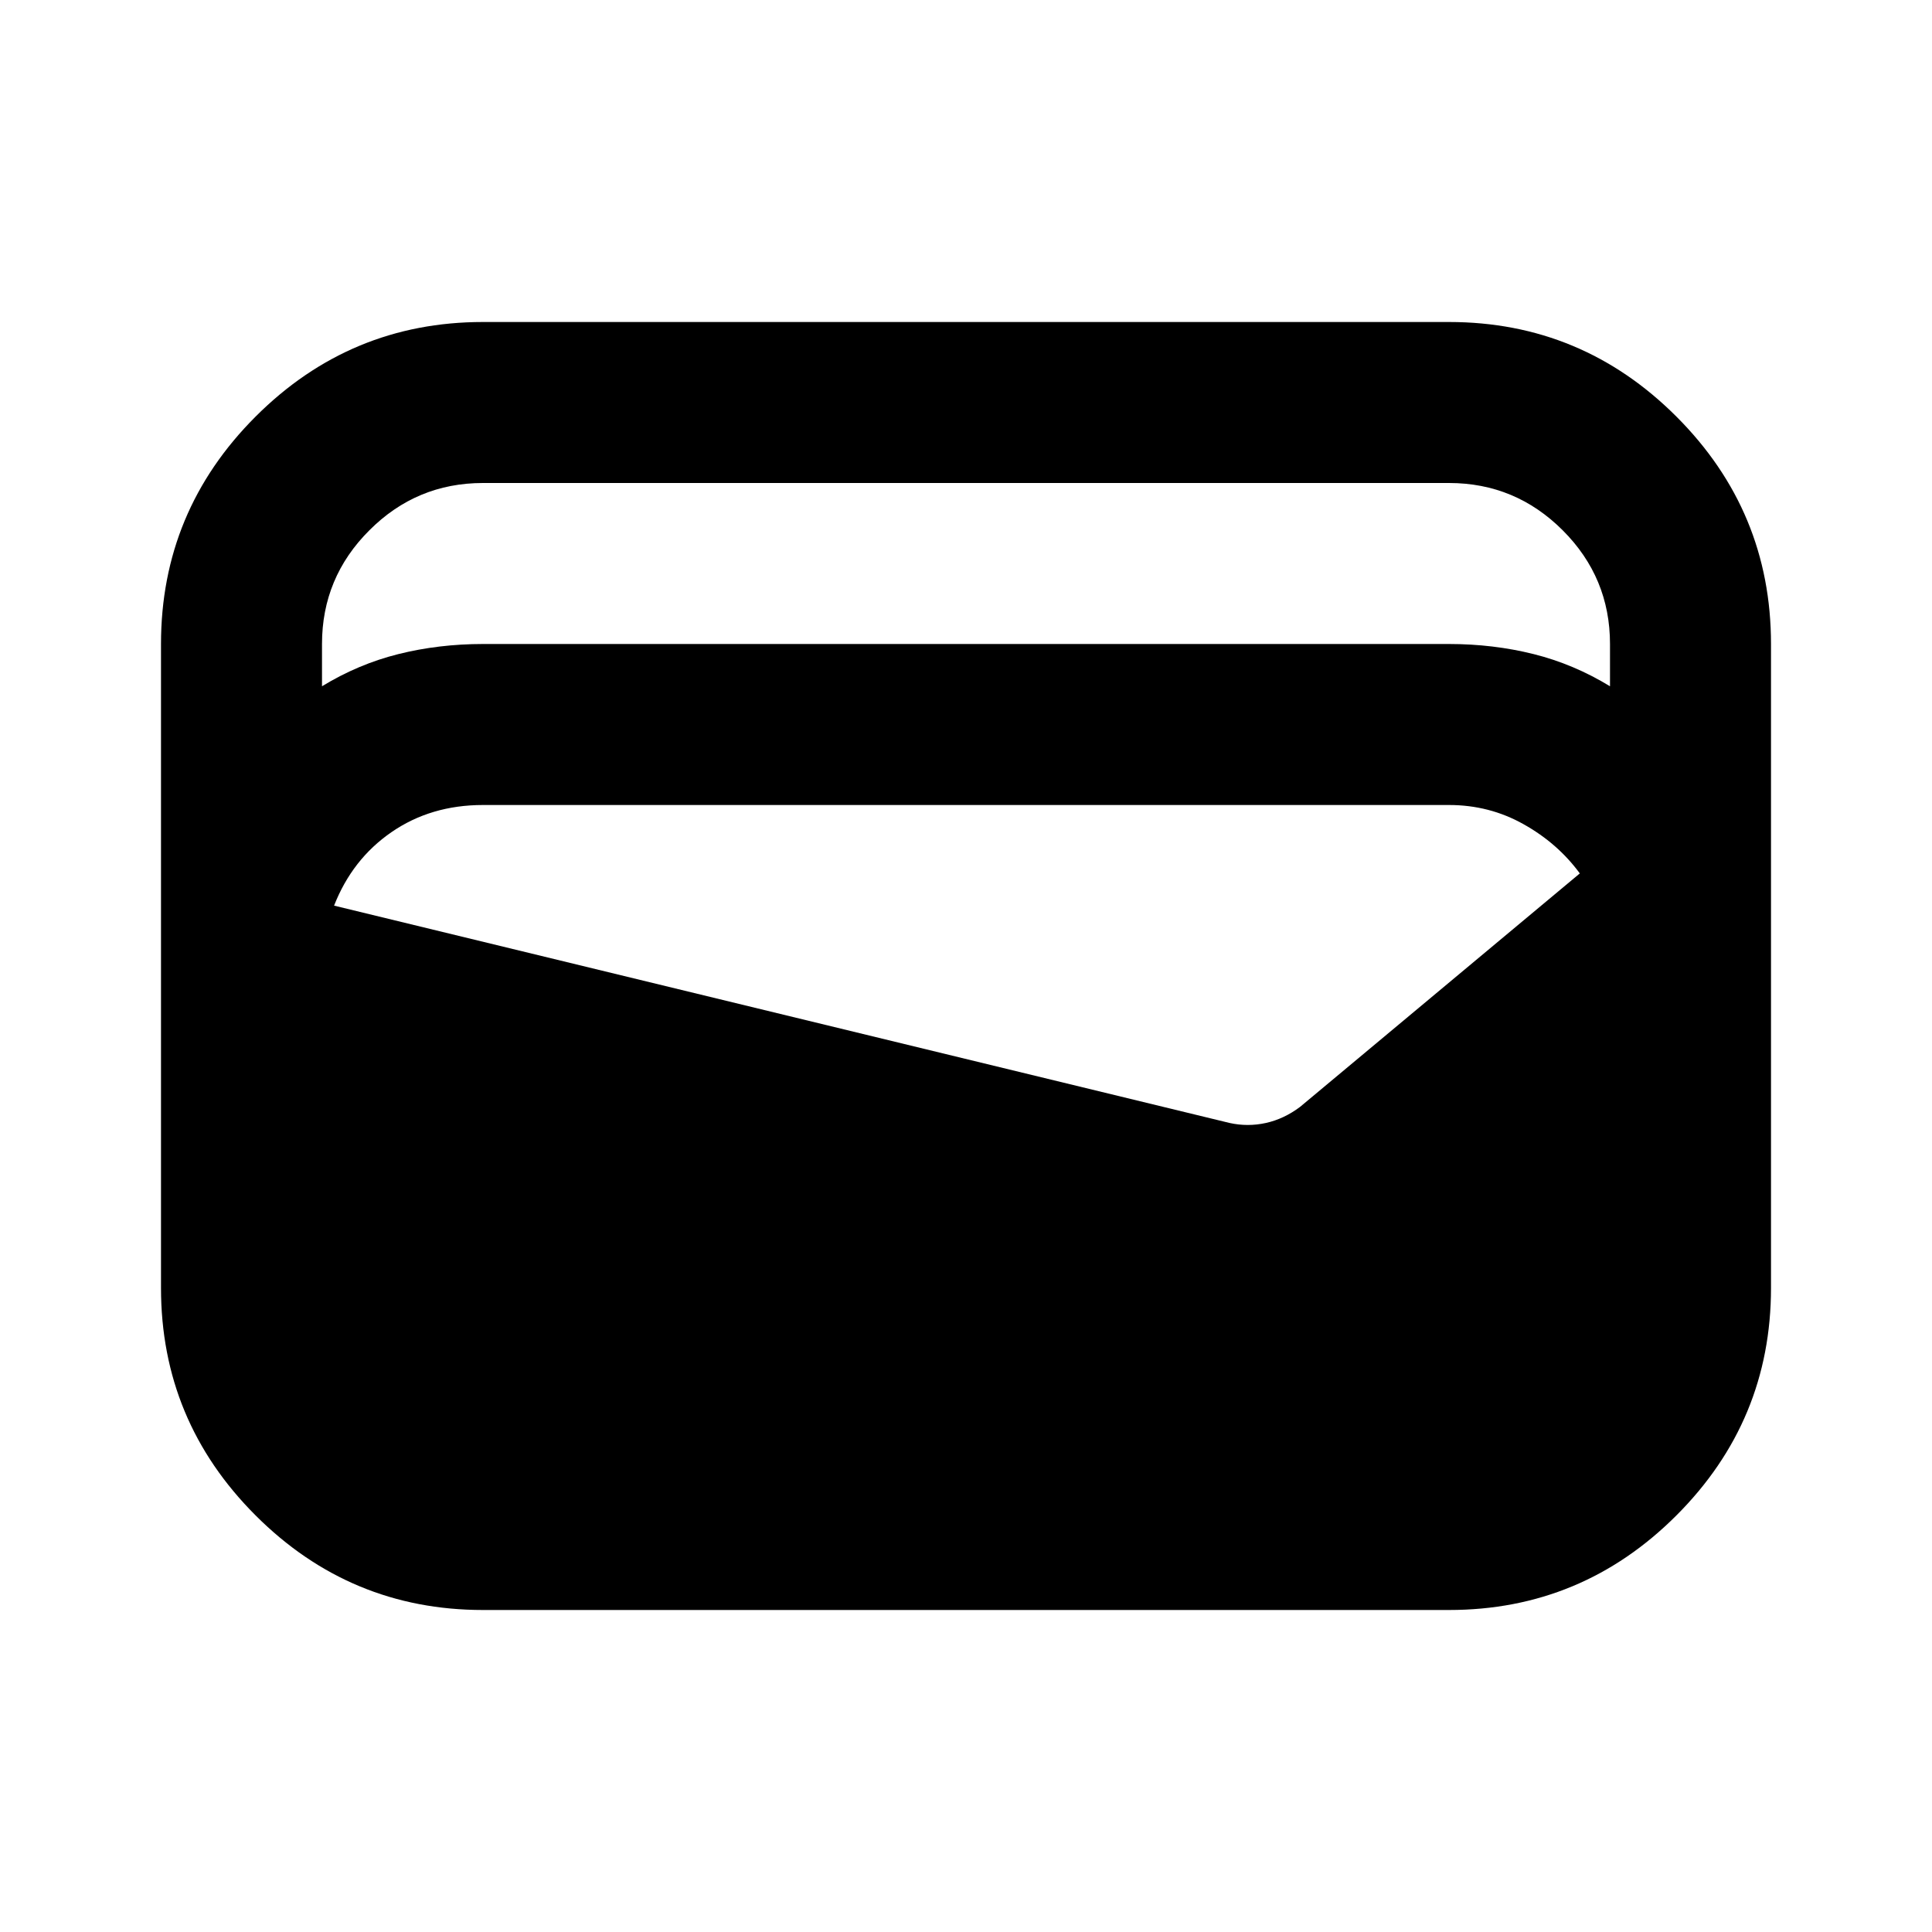
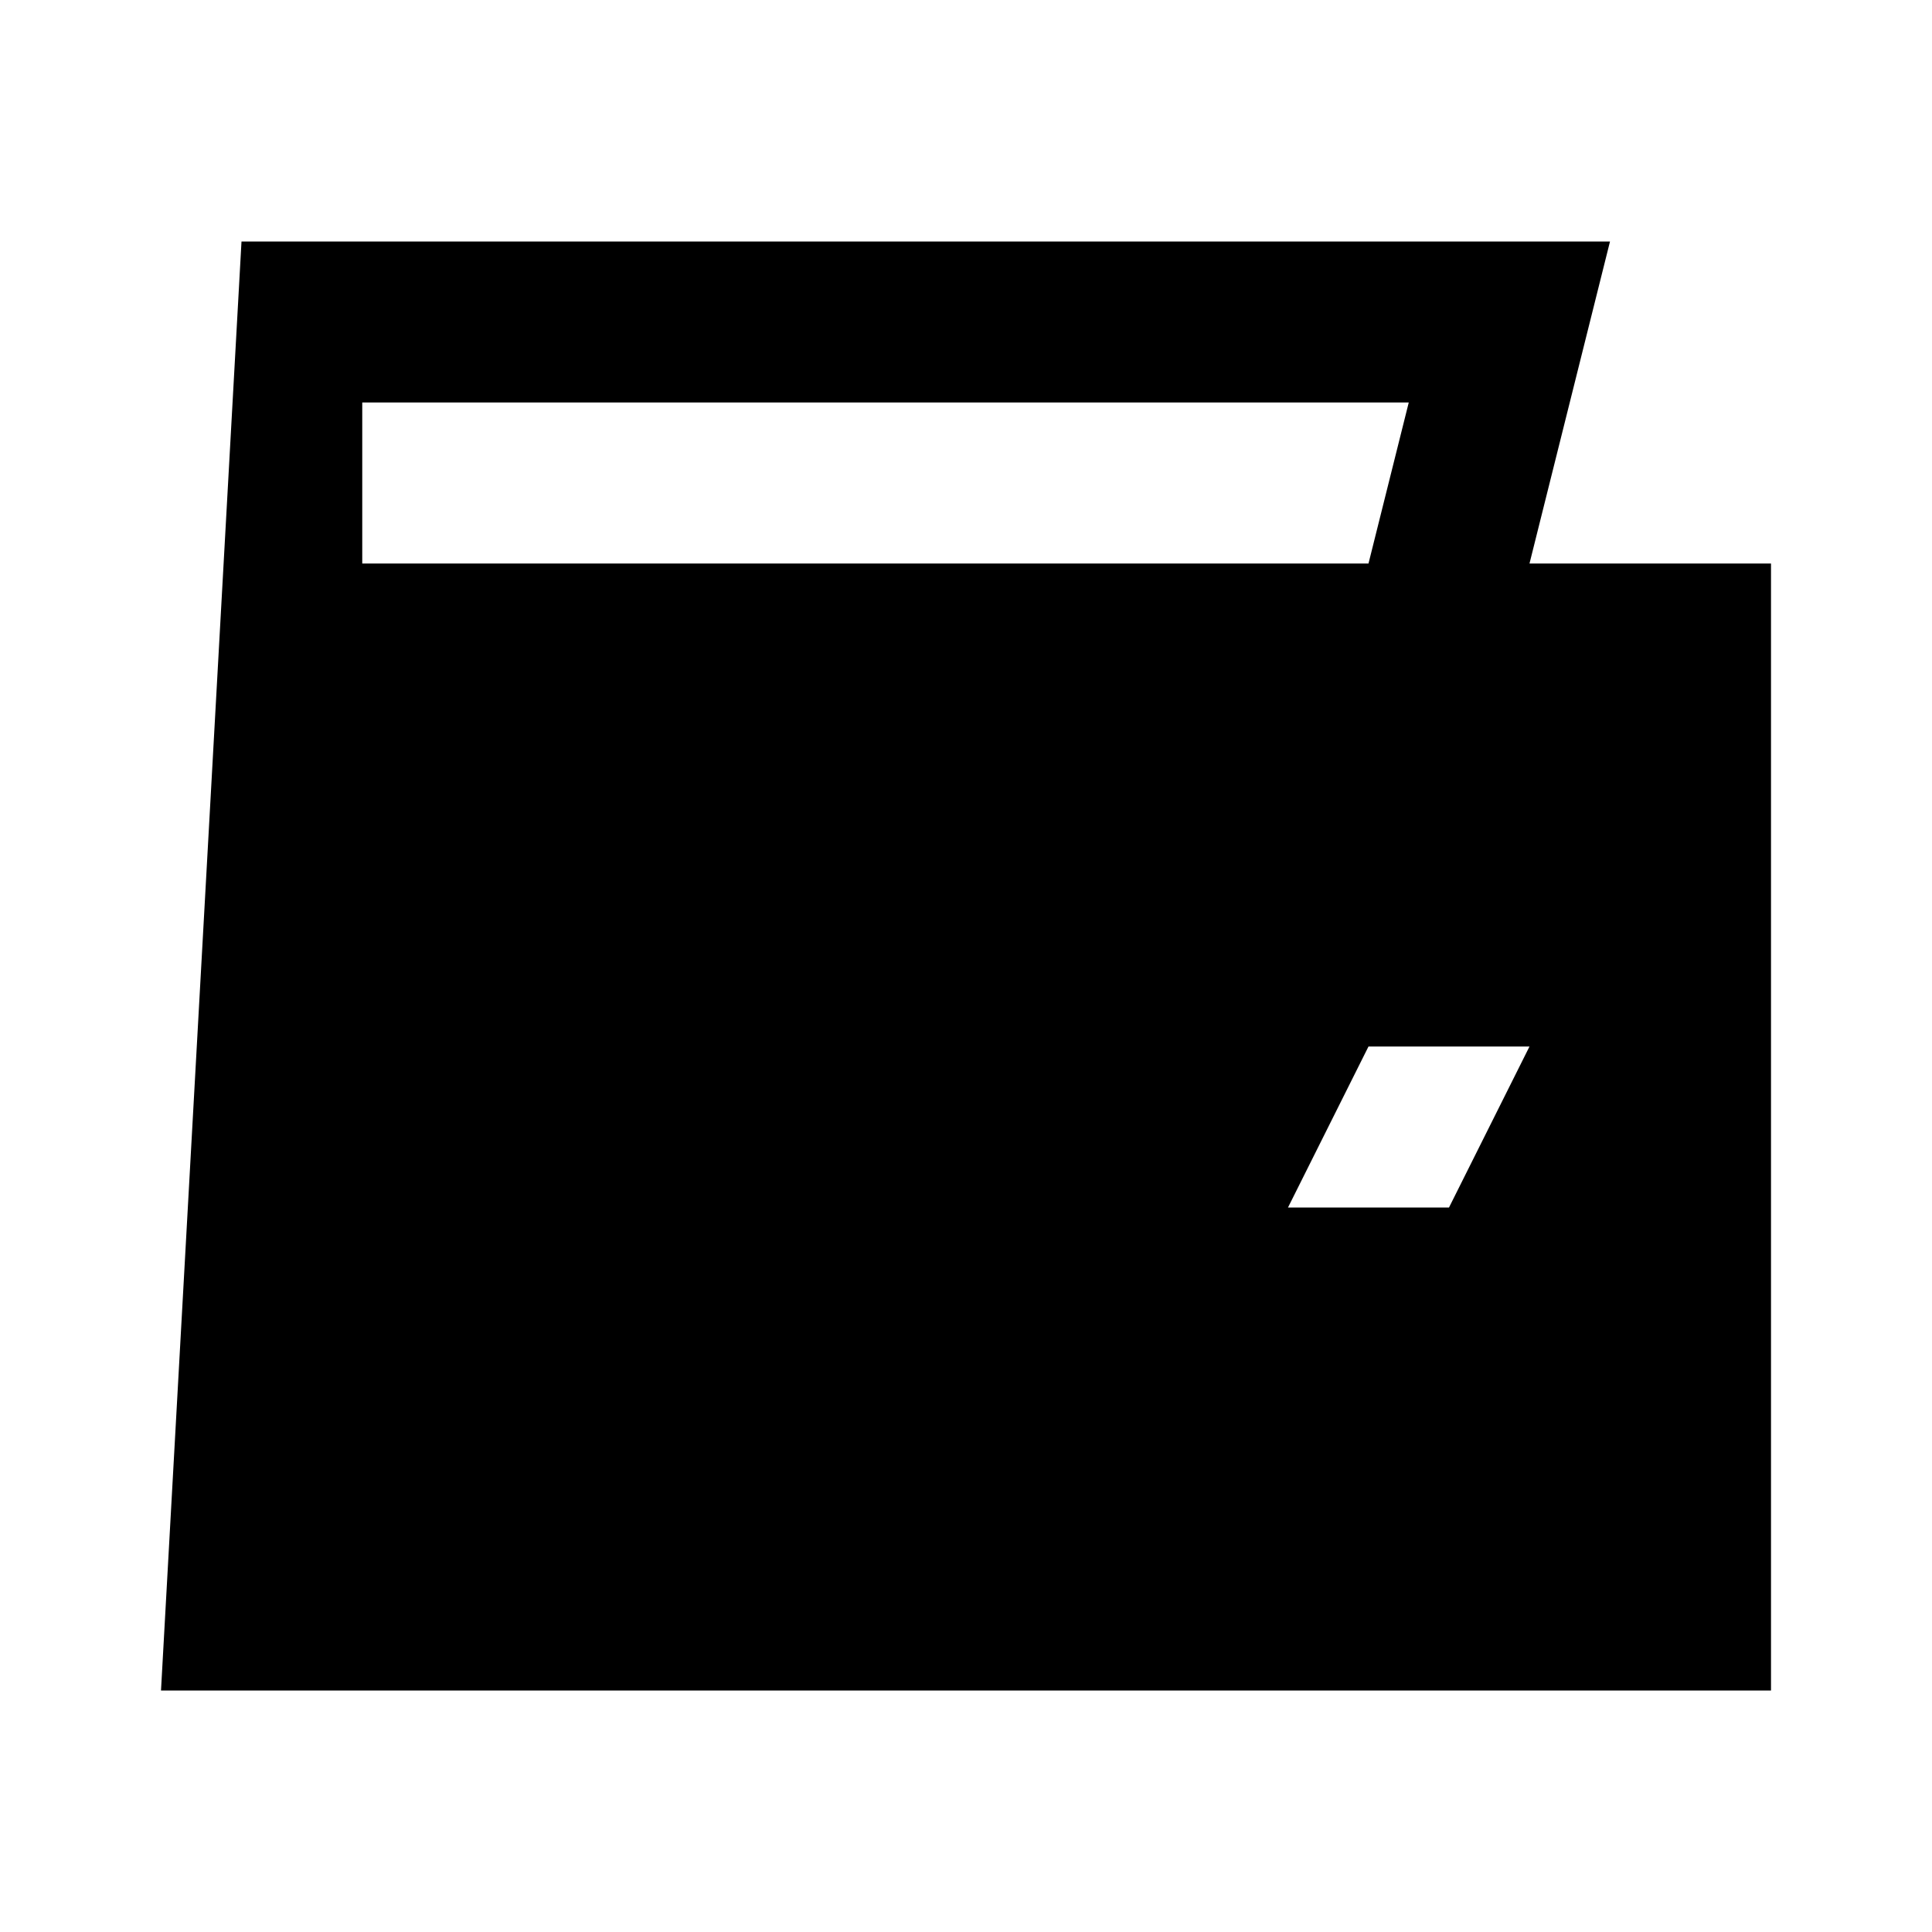
<svg xmlns="http://www.w3.org/2000/svg" width="24" height="24" viewBox="0 0 24 24" fill="none">
-   <path d="M6 20C4.9 20 3.958 19.608 3.175 18.825C2.392 18.042 2 17.1 2 16V8C2 6.9 2.392 5.958 3.175 5.175C3.958 4.392 4.9 4 6 4H18C19.1 4 20.042 4.392 20.825 5.175C21.608 5.958 22 6.9 22 8V16C22 17.1 21.608 18.042 20.825 18.825C20.042 19.608 19.1 20 18 20H6ZM6 8H18C18.367 8 18.717 8.042 19.05 8.125C19.383 8.208 19.7 8.342 20 8.525V8C20 7.45 19.804 6.979 19.413 6.588C19.021 6.196 18.55 6 18 6H6C5.45 6 4.979 6.196 4.588 6.588C4.196 6.979 4 7.45 4 8V8.525C4.3 8.342 4.617 8.208 4.95 8.125C5.283 8.042 5.633 8 6 8ZM4.15 11.25L15.275 13.95C15.425 13.983 15.575 13.983 15.725 13.95C15.875 13.917 16.017 13.85 16.15 13.75L19.625 10.85C19.442 10.6 19.208 10.396 18.925 10.238C18.642 10.079 18.333 10 18 10H6C5.567 10 5.188 10.113 4.862 10.338C4.537 10.562 4.3 10.867 4.15 11.25Z" fill="black" />
+   <path fill-rule="evenodd" clip-rule="evenodd" d="M3 3L2 21H22V7H19L20 3H3ZM17 7L17.5 5H4.5V7H17ZM16 15L17 13H19L18 15H16Z" fill="black" />
</svg>
